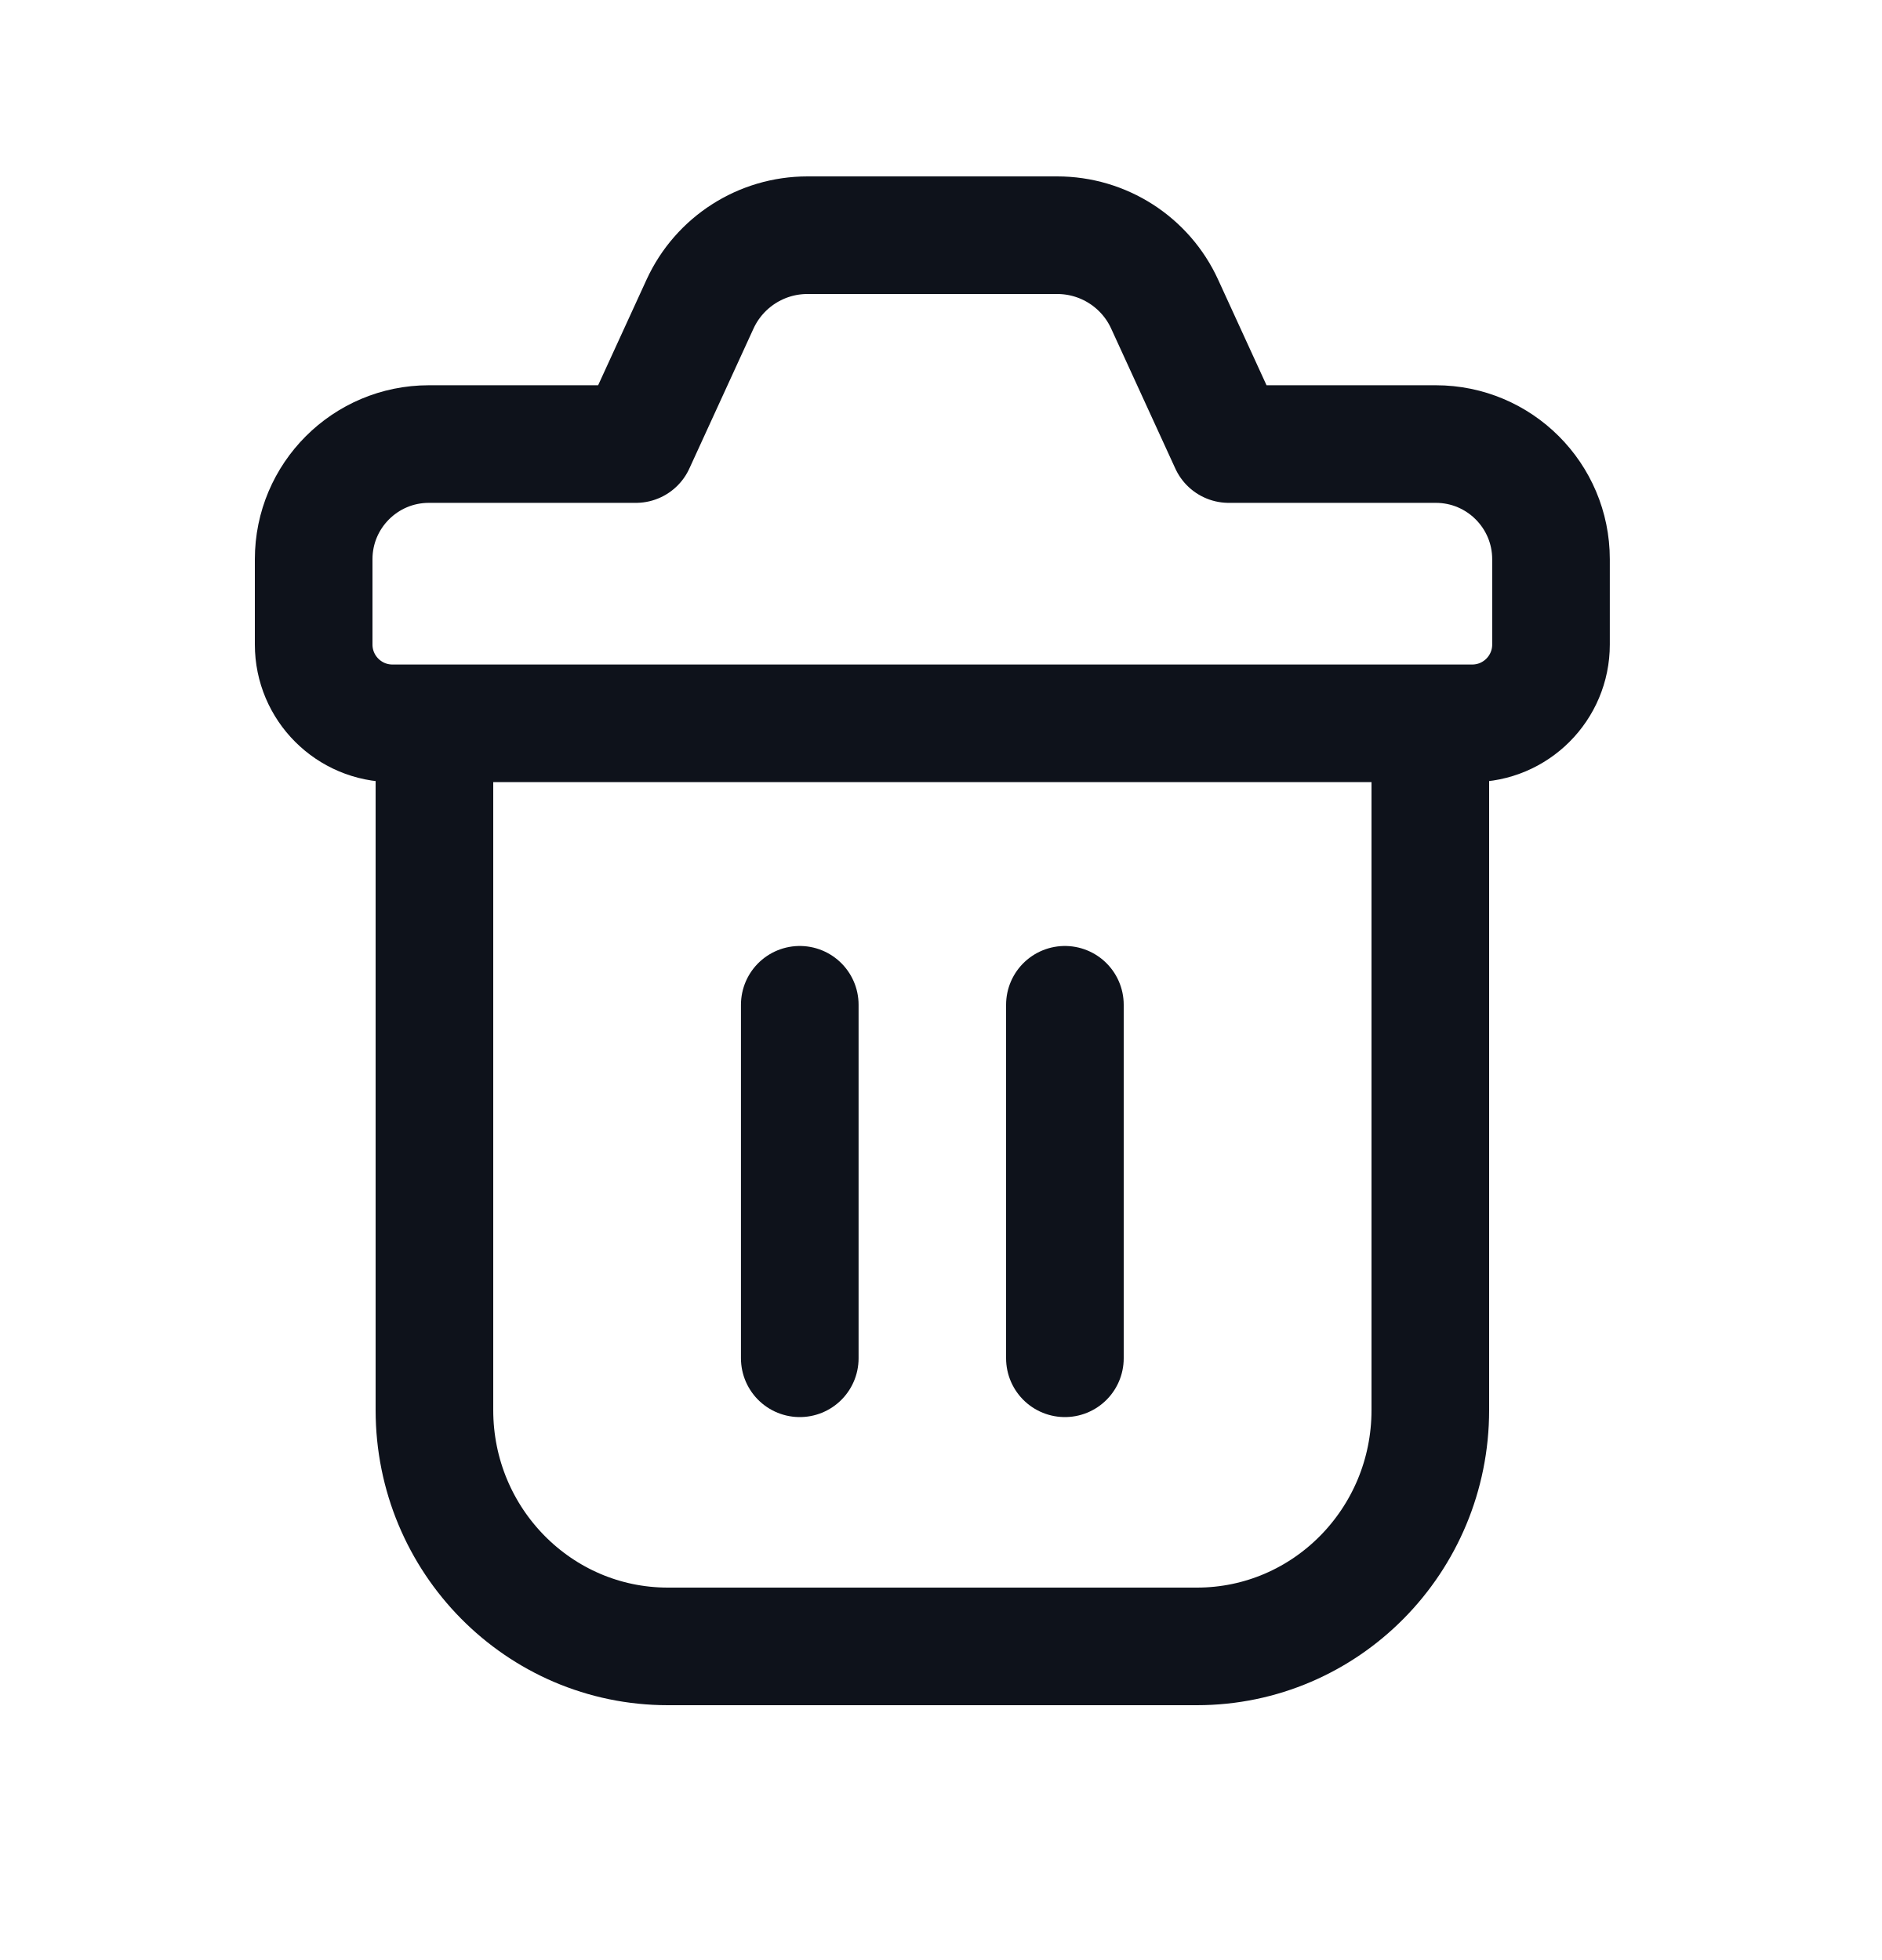
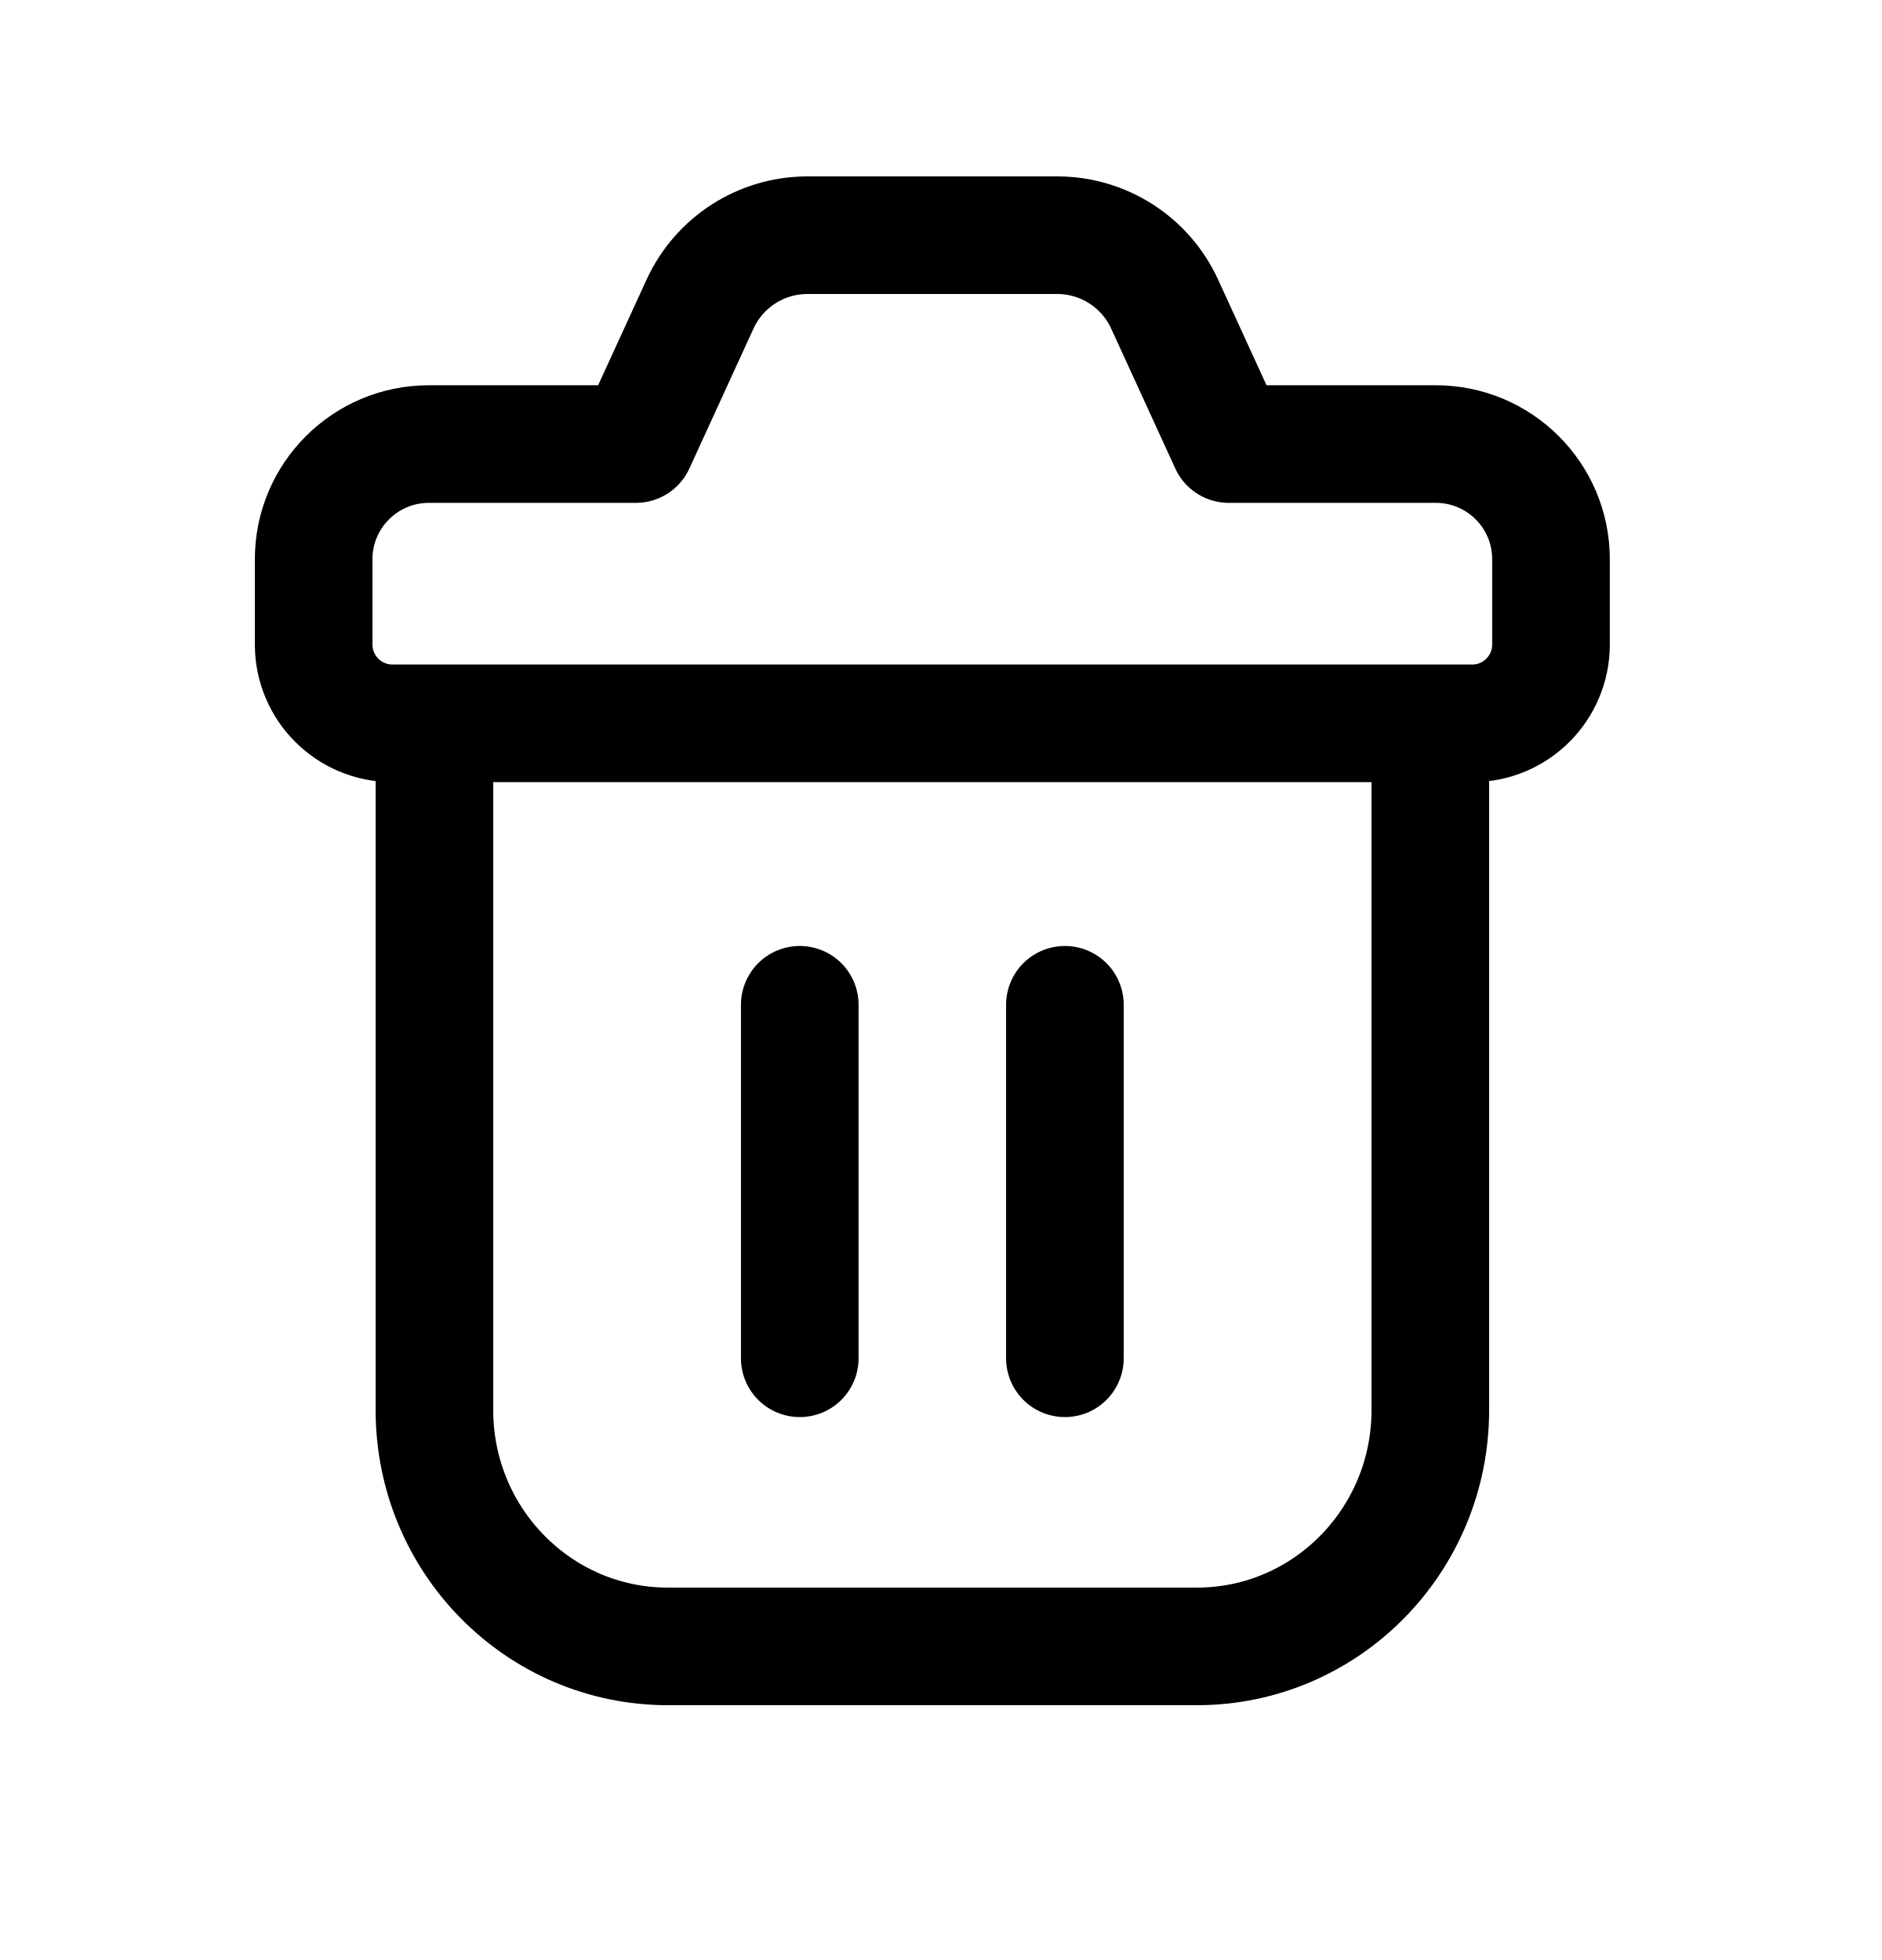
<svg xmlns="http://www.w3.org/2000/svg" width="24" height="25" viewBox="0 0 24 25" fill="none">
-   <path d="M14.852 3.879L15.67 5.664H18.31C19.121 5.664 19.779 6.322 19.779 7.133V8.221C19.779 8.776 19.329 9.226 18.774 9.226H5.005C4.45 9.226 4 8.776 4 8.221V7.133C4 6.322 4.658 5.664 5.469 5.664H8.109L8.927 3.879C9.173 3.343 9.708 3 10.297 3H13.482C14.071 3 14.607 3.343 14.852 3.879Z" stroke="#0E121B" stroke-width="1.5" stroke-linecap="round" stroke-linejoin="round" />
-   <path d="M18.24 9.301V17.986C18.24 19.651 16.907 21 15.263 21H8.517C6.873 21 5.54 19.651 5.54 17.986V9.301" stroke="#0E121B" stroke-width="1.5" stroke-linecap="round" stroke-linejoin="round" />
-   <path d="M10.199 12.816V17.325M13.58 12.816V17.325" stroke="#0E121B" stroke-width="1.5" stroke-linecap="round" stroke-linejoin="round" />
+   <path d="M14.852 3.879L15.67 5.664H18.31C19.121 5.664 19.779 6.322 19.779 7.133V8.221C19.779 8.776 19.329 9.226 18.774 9.226H5.005C4.45 9.226 4 8.776 4 8.221V7.133C4 6.322 4.658 5.664 5.469 5.664H8.109L8.927 3.879C9.173 3.343 9.708 3 10.297 3H13.482C14.071 3 14.607 3.343 14.852 3.879Z" stroke="currentColor" stroke-width="1.5" stroke-linecap="round" stroke-linejoin="round" />
+   <path d="M18.24 9.301V17.986C18.24 19.651 16.907 21 15.263 21H8.517C6.873 21 5.54 19.651 5.54 17.986V9.301" stroke="currentColor" stroke-width="1.5" stroke-linecap="round" stroke-linejoin="round" />
+   <path d="M10.199 12.816V17.325M13.58 12.816V17.325" stroke="currentColor" stroke-width="1.5" stroke-linecap="round" stroke-linejoin="round" />
</svg>
